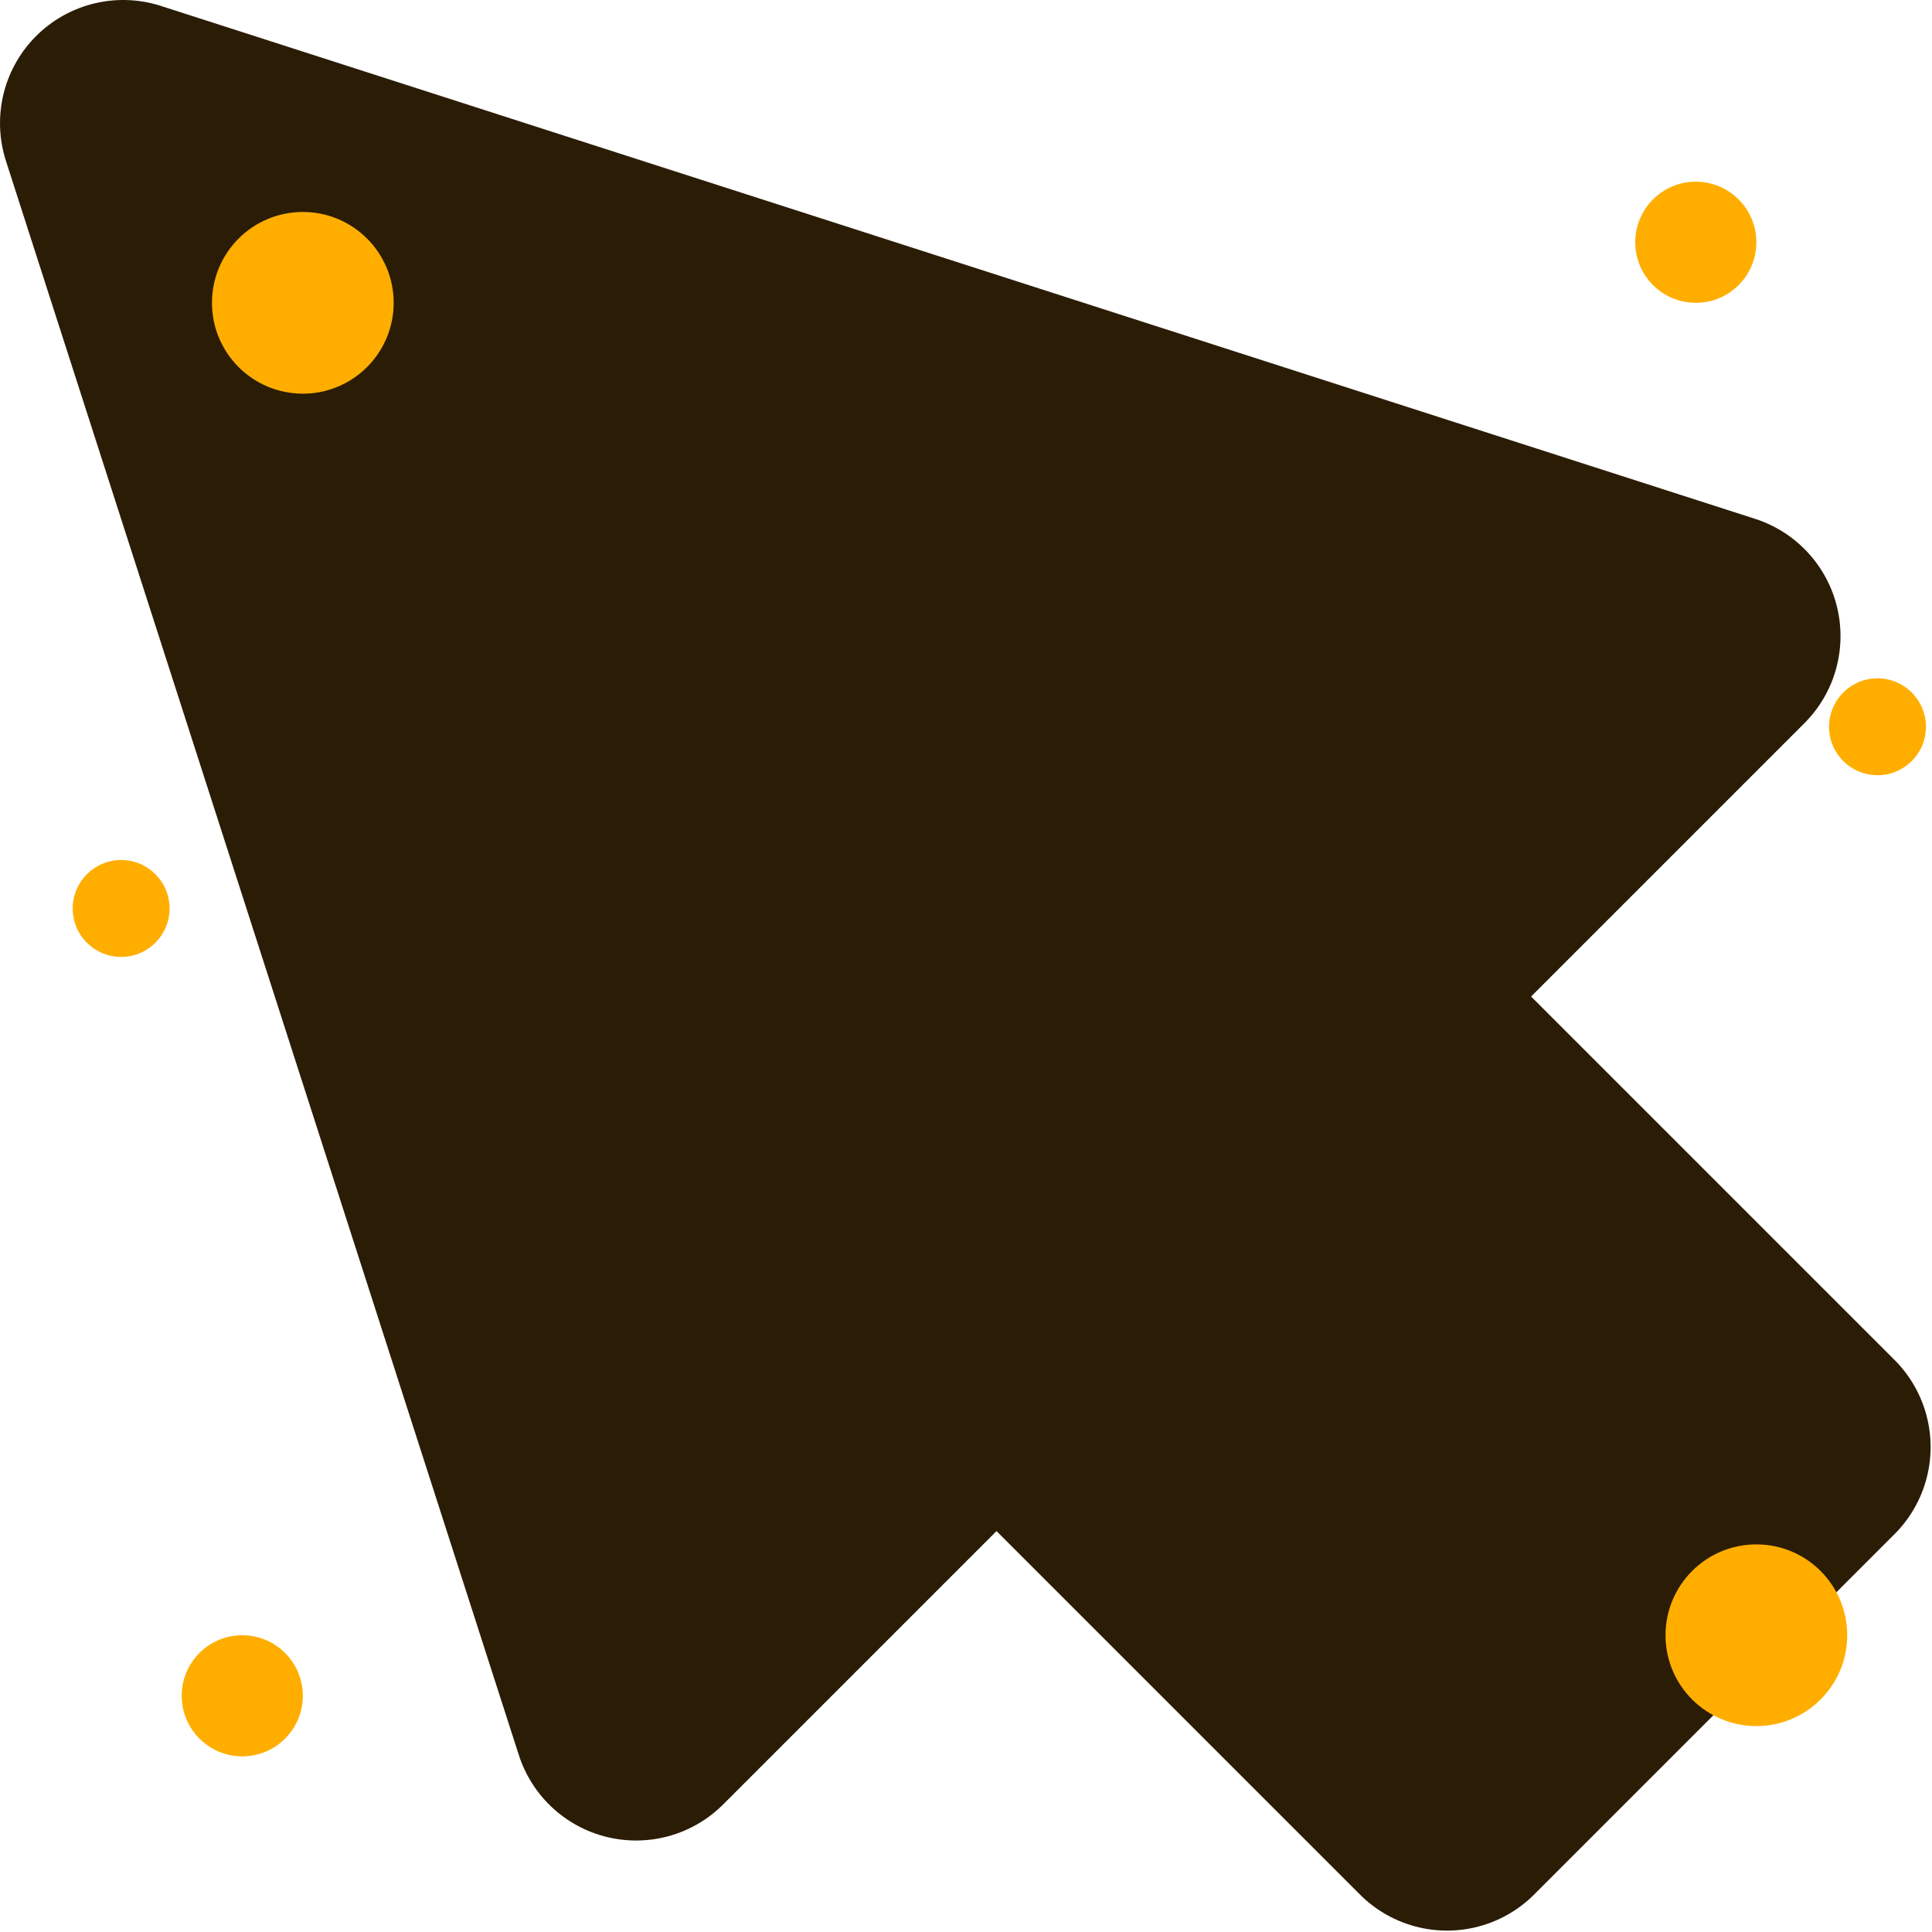
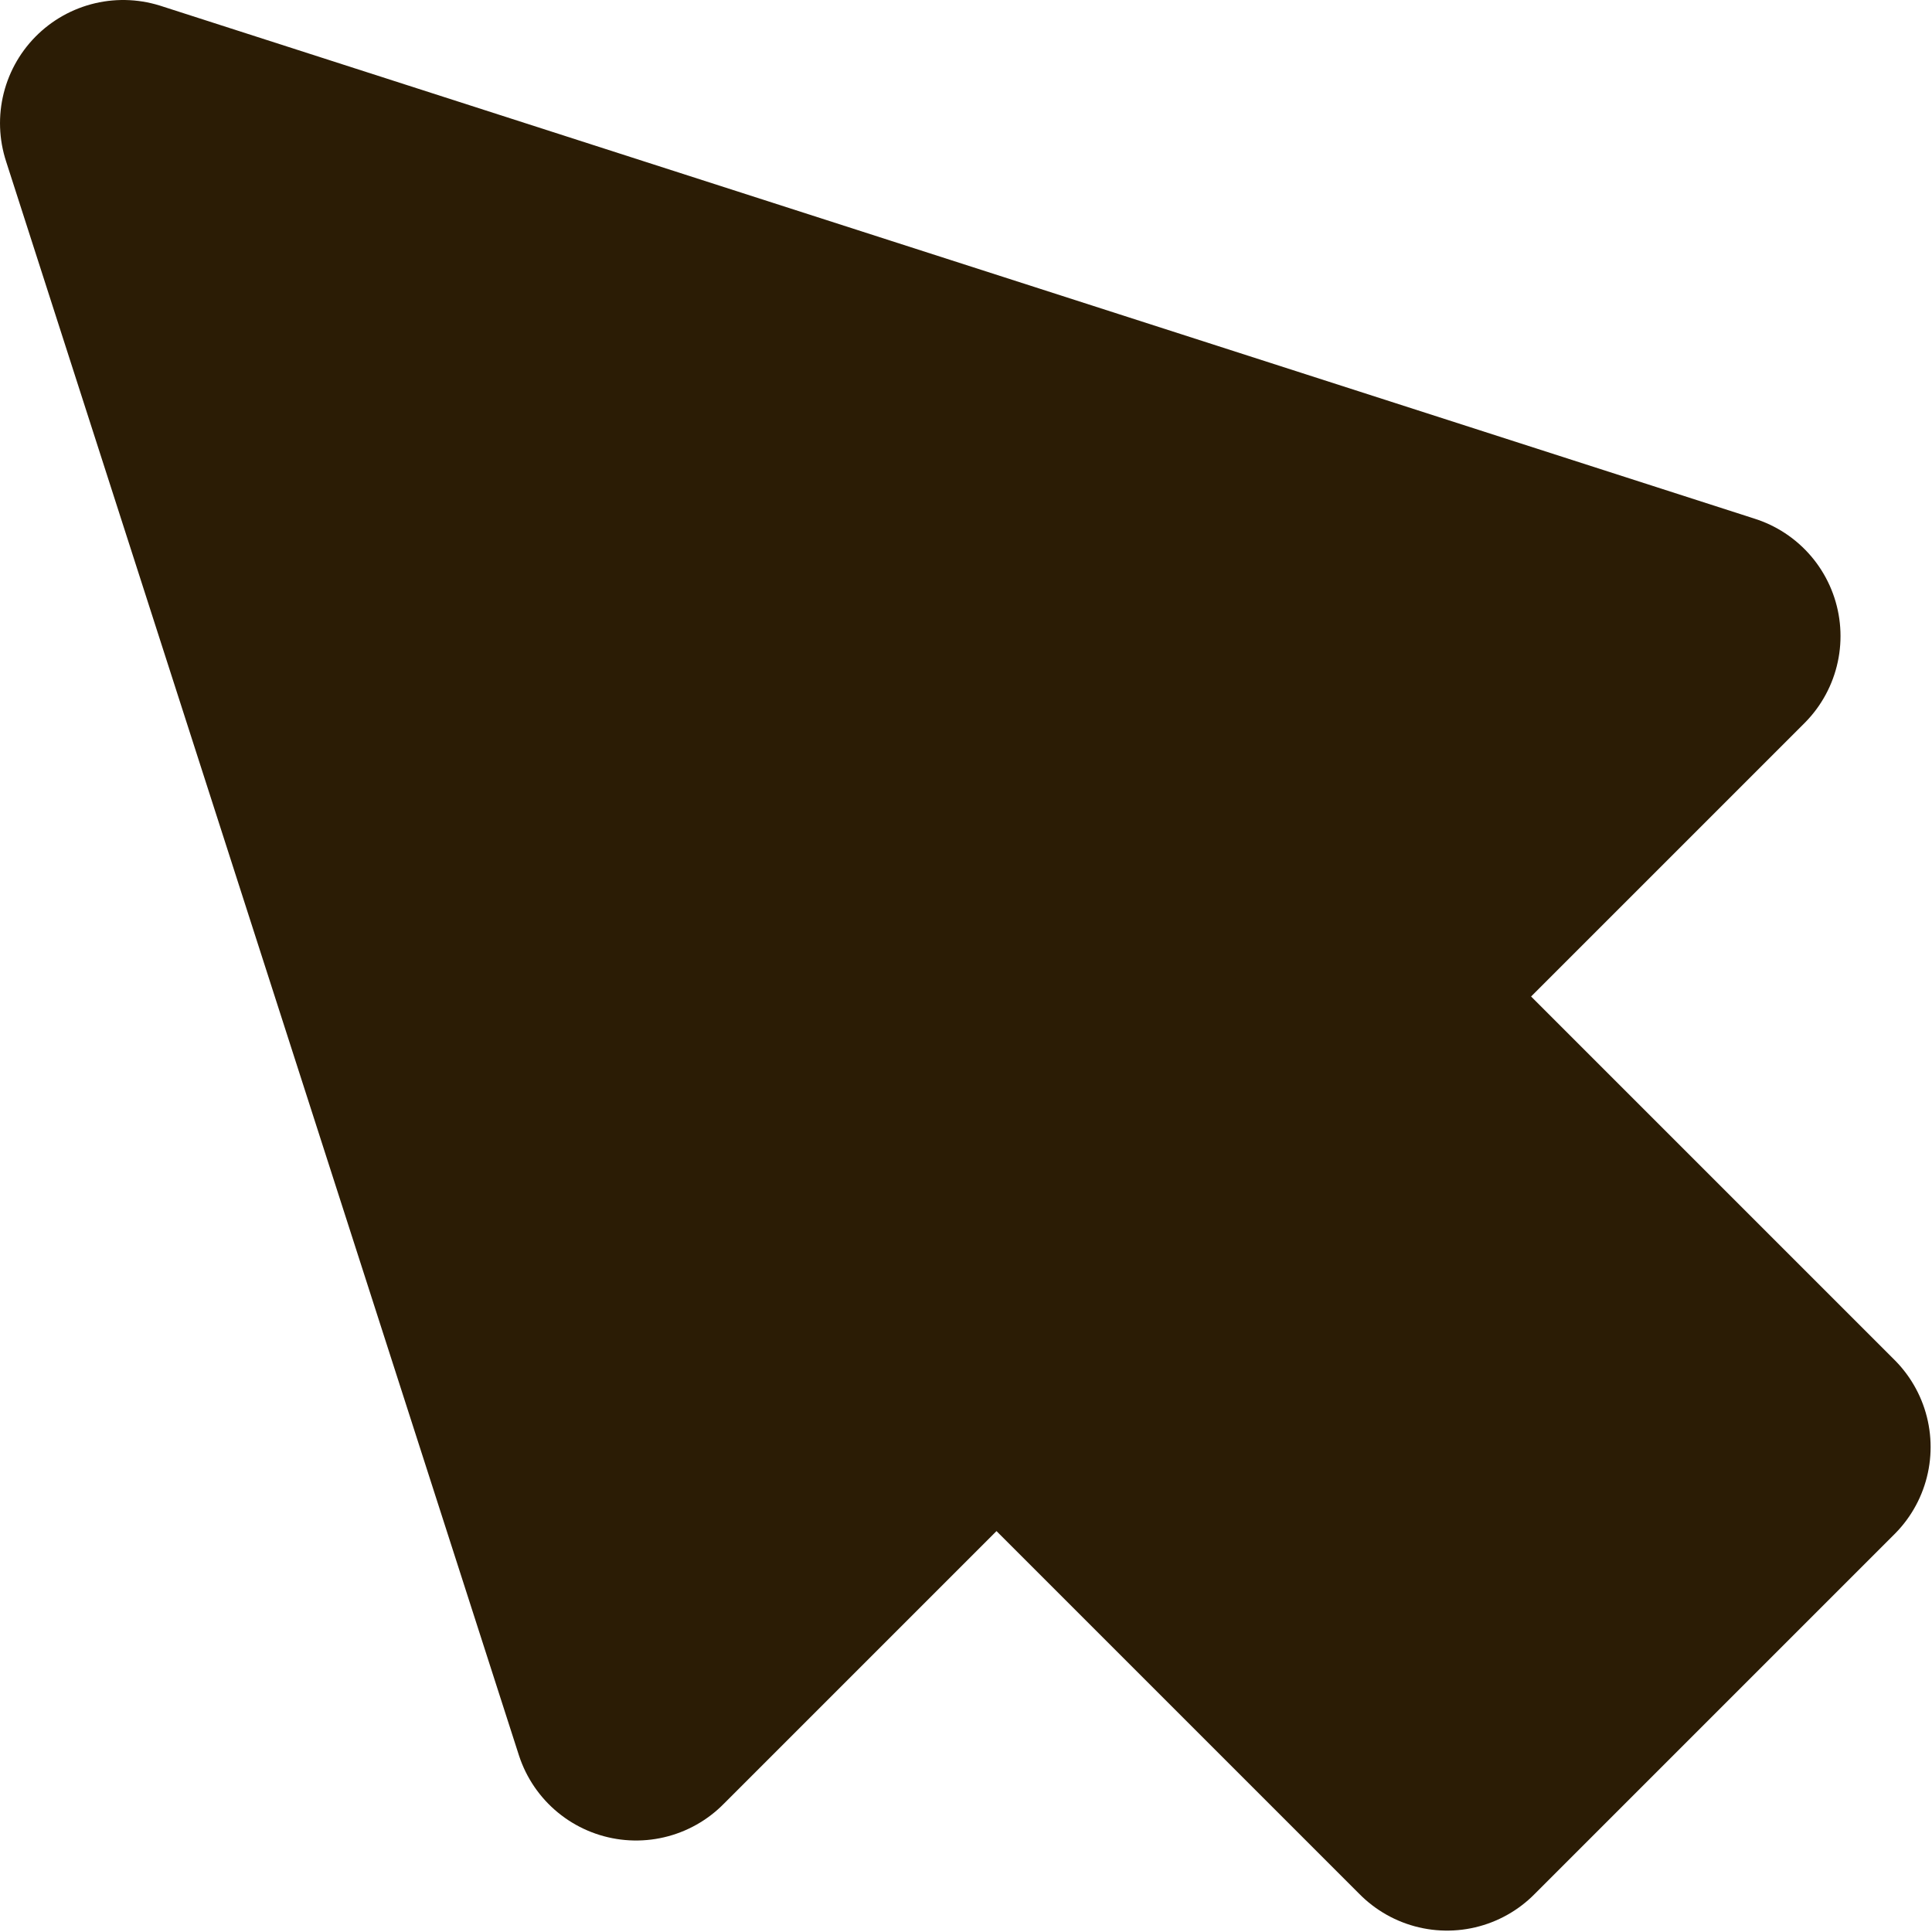
- <svg xmlns="http://www.w3.org/2000/svg" width="48" height="48" viewBox="0 0 319 319" fill="none">
+ <svg xmlns="http://www.w3.org/2000/svg" width="64" height="64" viewBox="0 0 319 319" fill="none">
  <path d="M20.336 20.335L105.025 283.558L164.536 224.047L238.925 298.435L298.436 238.924L224.047 164.535L283.559 105.024L20.336 20.335Z" fill="#2B1C05" stroke="#2B1C05" stroke-width="40.67" stroke-linecap="round" stroke-linejoin="round" />
-   <circle cx="50" cy="50" r="15" fill="#FFAE00" />
-   <circle cx="280" cy="40" r="10" fill="#FFAE00" />
-   <circle cx="290" cy="270" r="15" fill="#FFAE00" />
-   <circle cx="40" cy="280" r="10" fill="#FFAE00" />
-   <circle cx="310" cy="120" r="8" fill="#FFAE00" />
-   <circle cx="20" cy="150" r="8" fill="#FFAE00" />
</svg>
